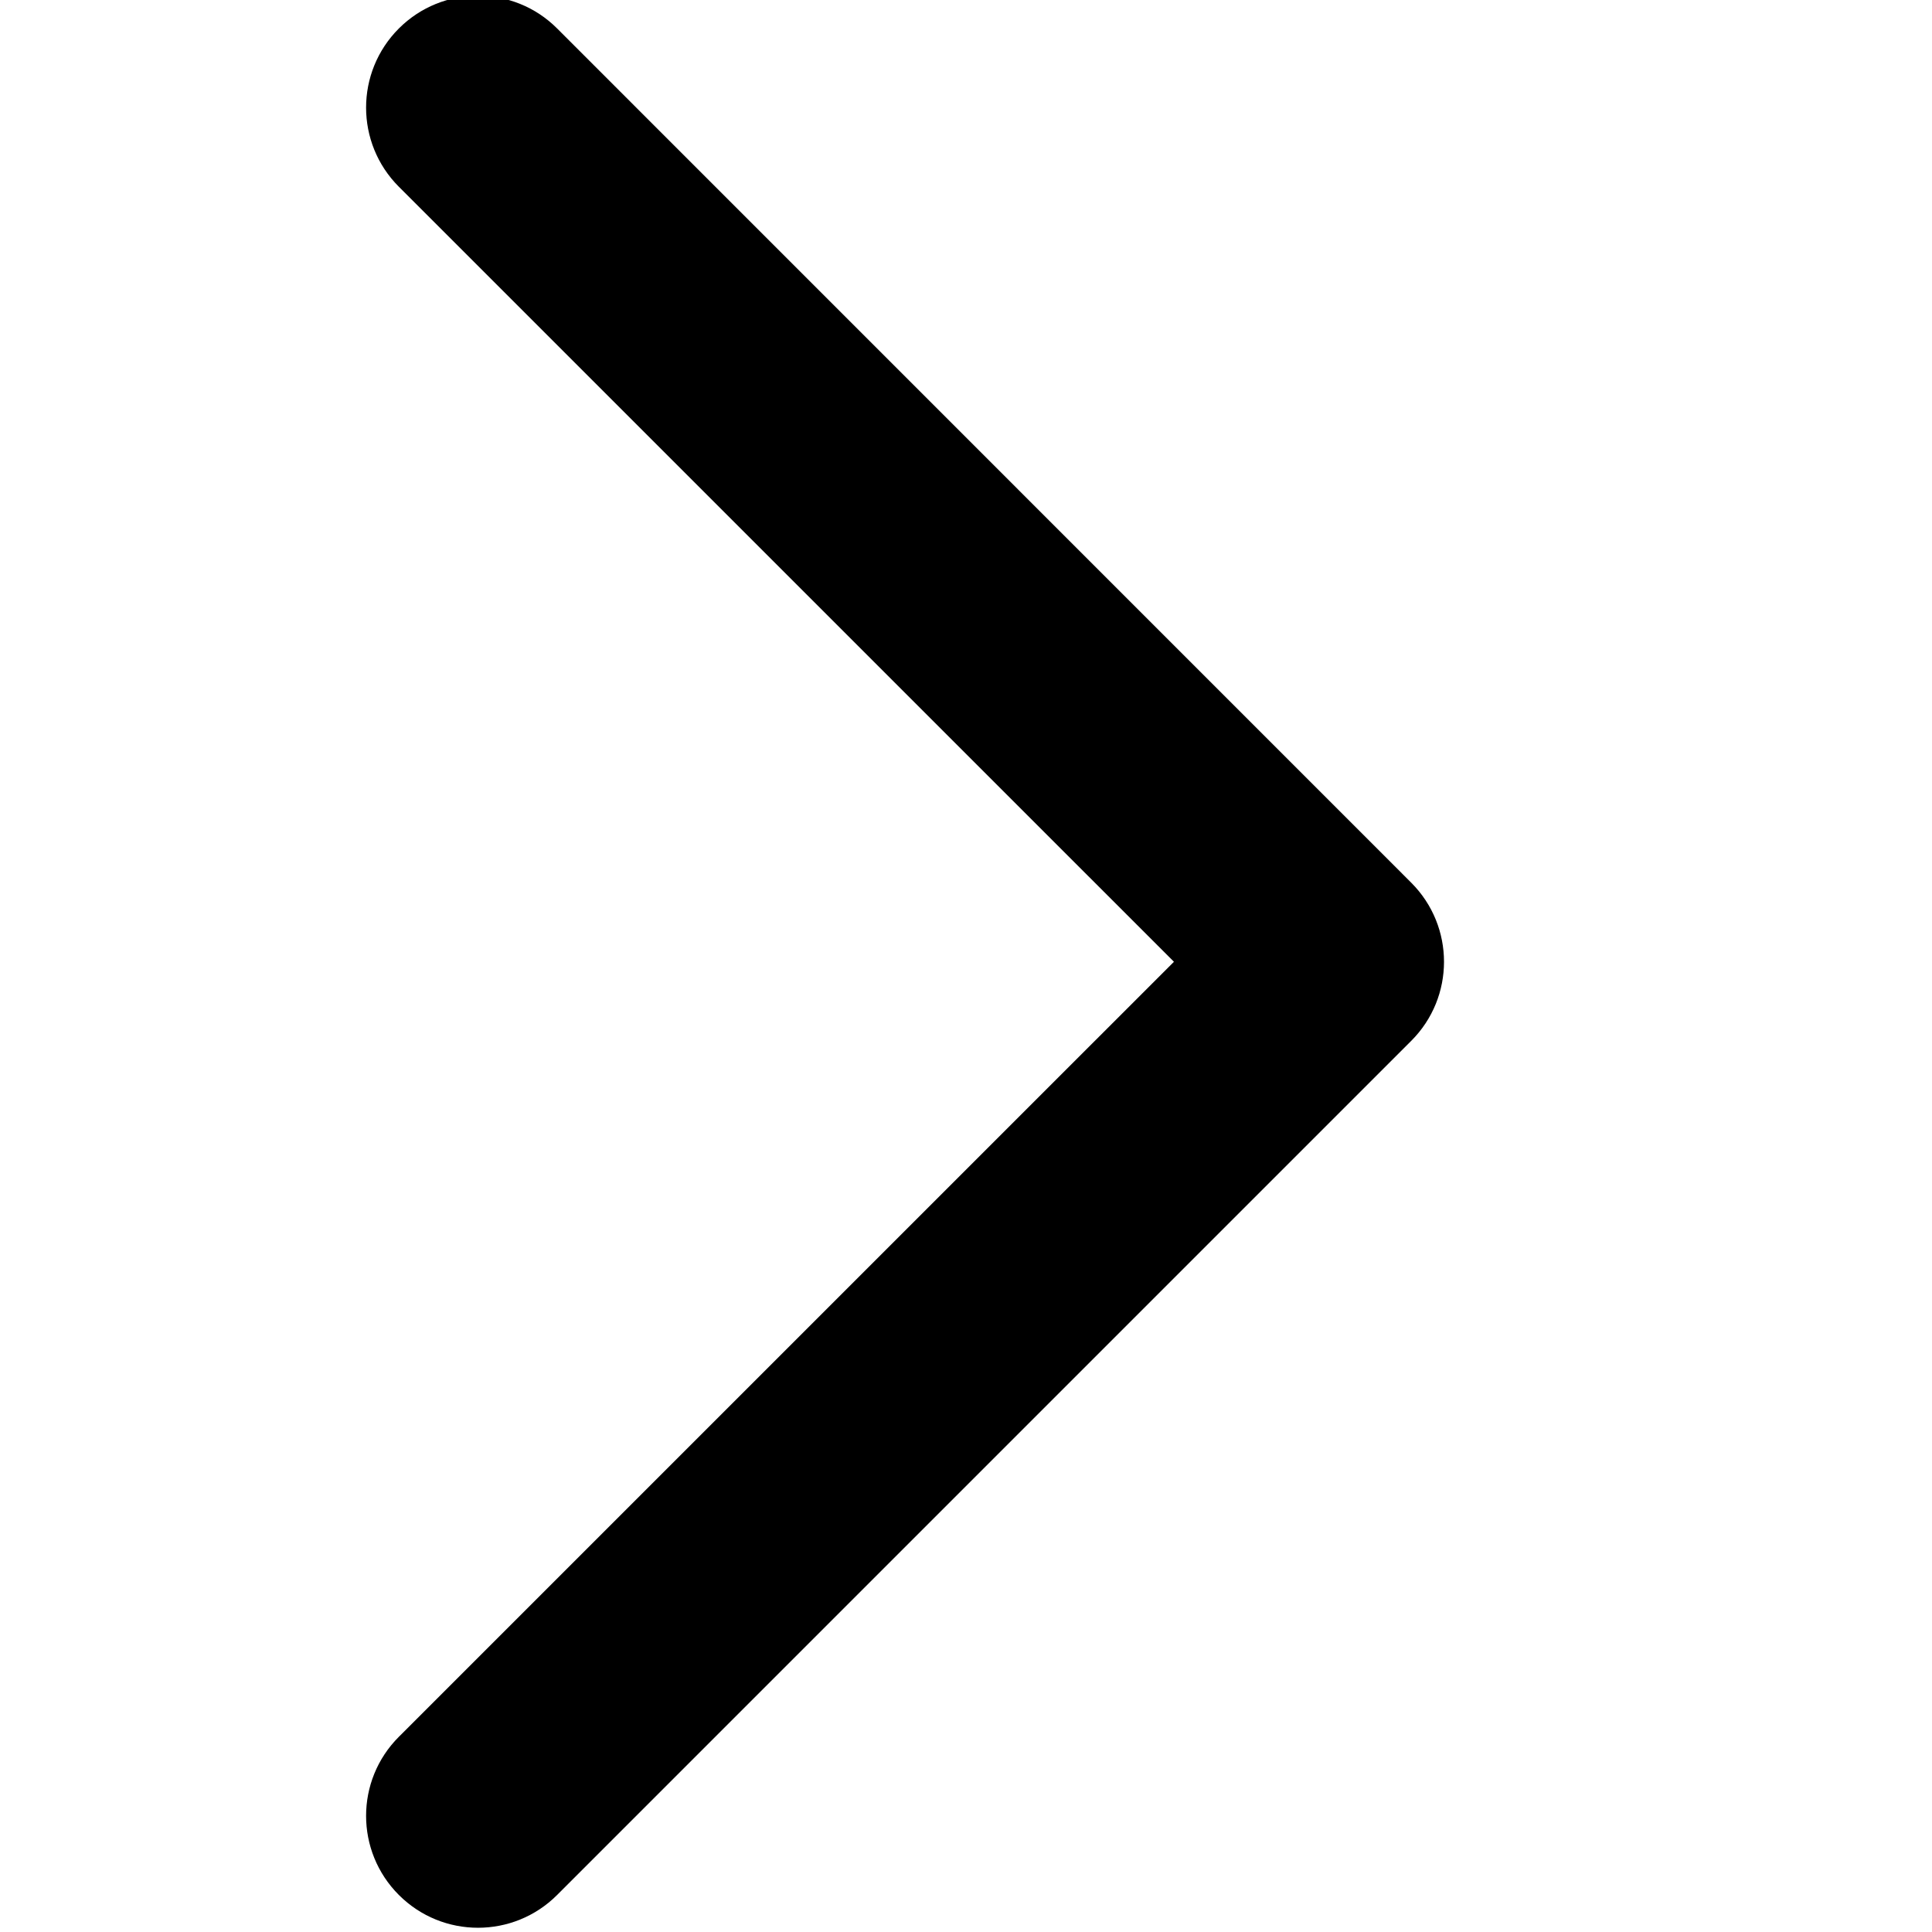
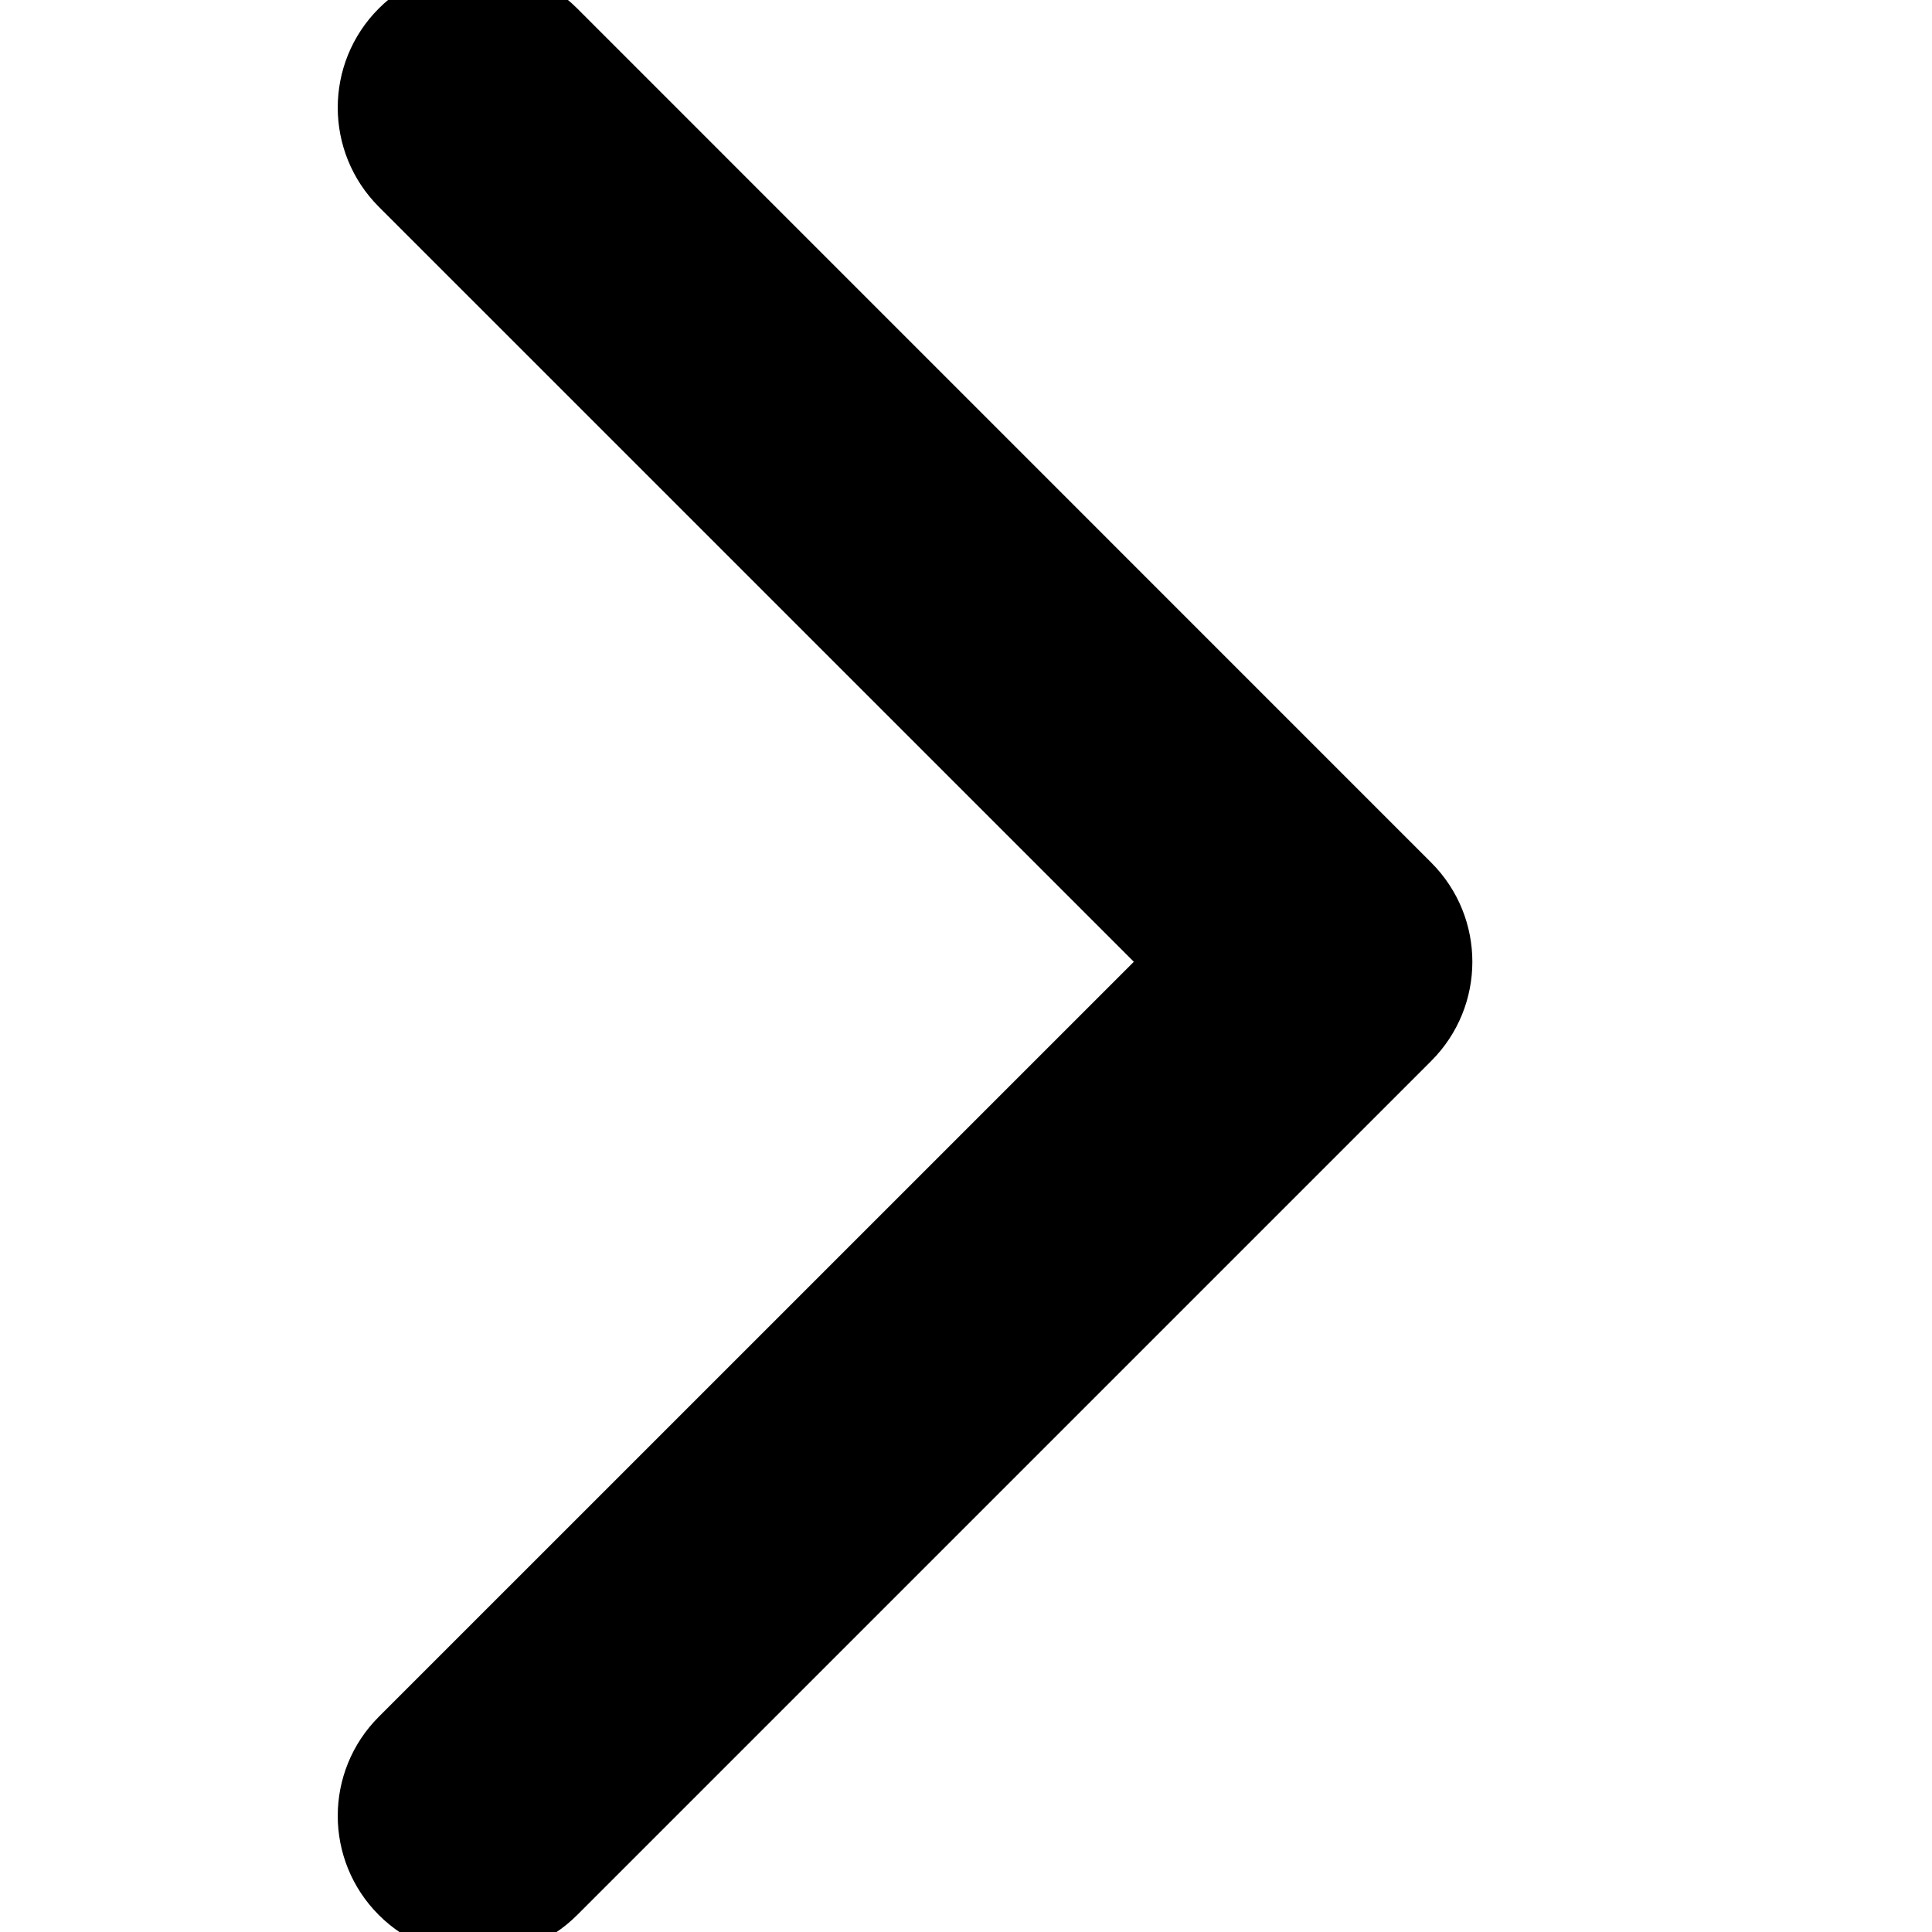
<svg xmlns="http://www.w3.org/2000/svg" viewBox="0 0 34.075 34.075" fill="currentColor">
  <g>
    <g transform="rotate(180 0 0) translate(-33 -34)">
-       <path d="M24.57,34.075c-0.505,0-1.011-0.191-1.396-0.577L8.11,18.432c-0.771-0.771-0.771-2.019,0-2.79    L23.174,0.578c0.771-0.771,2.02-0.771,2.791,0s0.771,2.02,0,2.79l-13.67,13.669l13.67,13.669c0.771,0.771,0.771,2.021,0,2.792    C25.58,33.883,25.075,34.075,24.57,34.075z" />
+       <path stroke="currentColor" stroke-width="1" d="M24.57,34.075c-0.505,0-1.011-0.191-1.396-0.577L8.11,18.432c-0.771-0.771-0.771-2.019,0-2.79    L23.174,0.578c0.771-0.771,2.02-0.771,2.791,0s0.771,2.02,0,2.79l-13.67,13.669l13.67,13.669c0.771,0.771,0.771,2.021,0,2.792    C25.58,33.883,25.075,34.075,24.57,34.075z" />
    </g>
  </g>
</svg>
